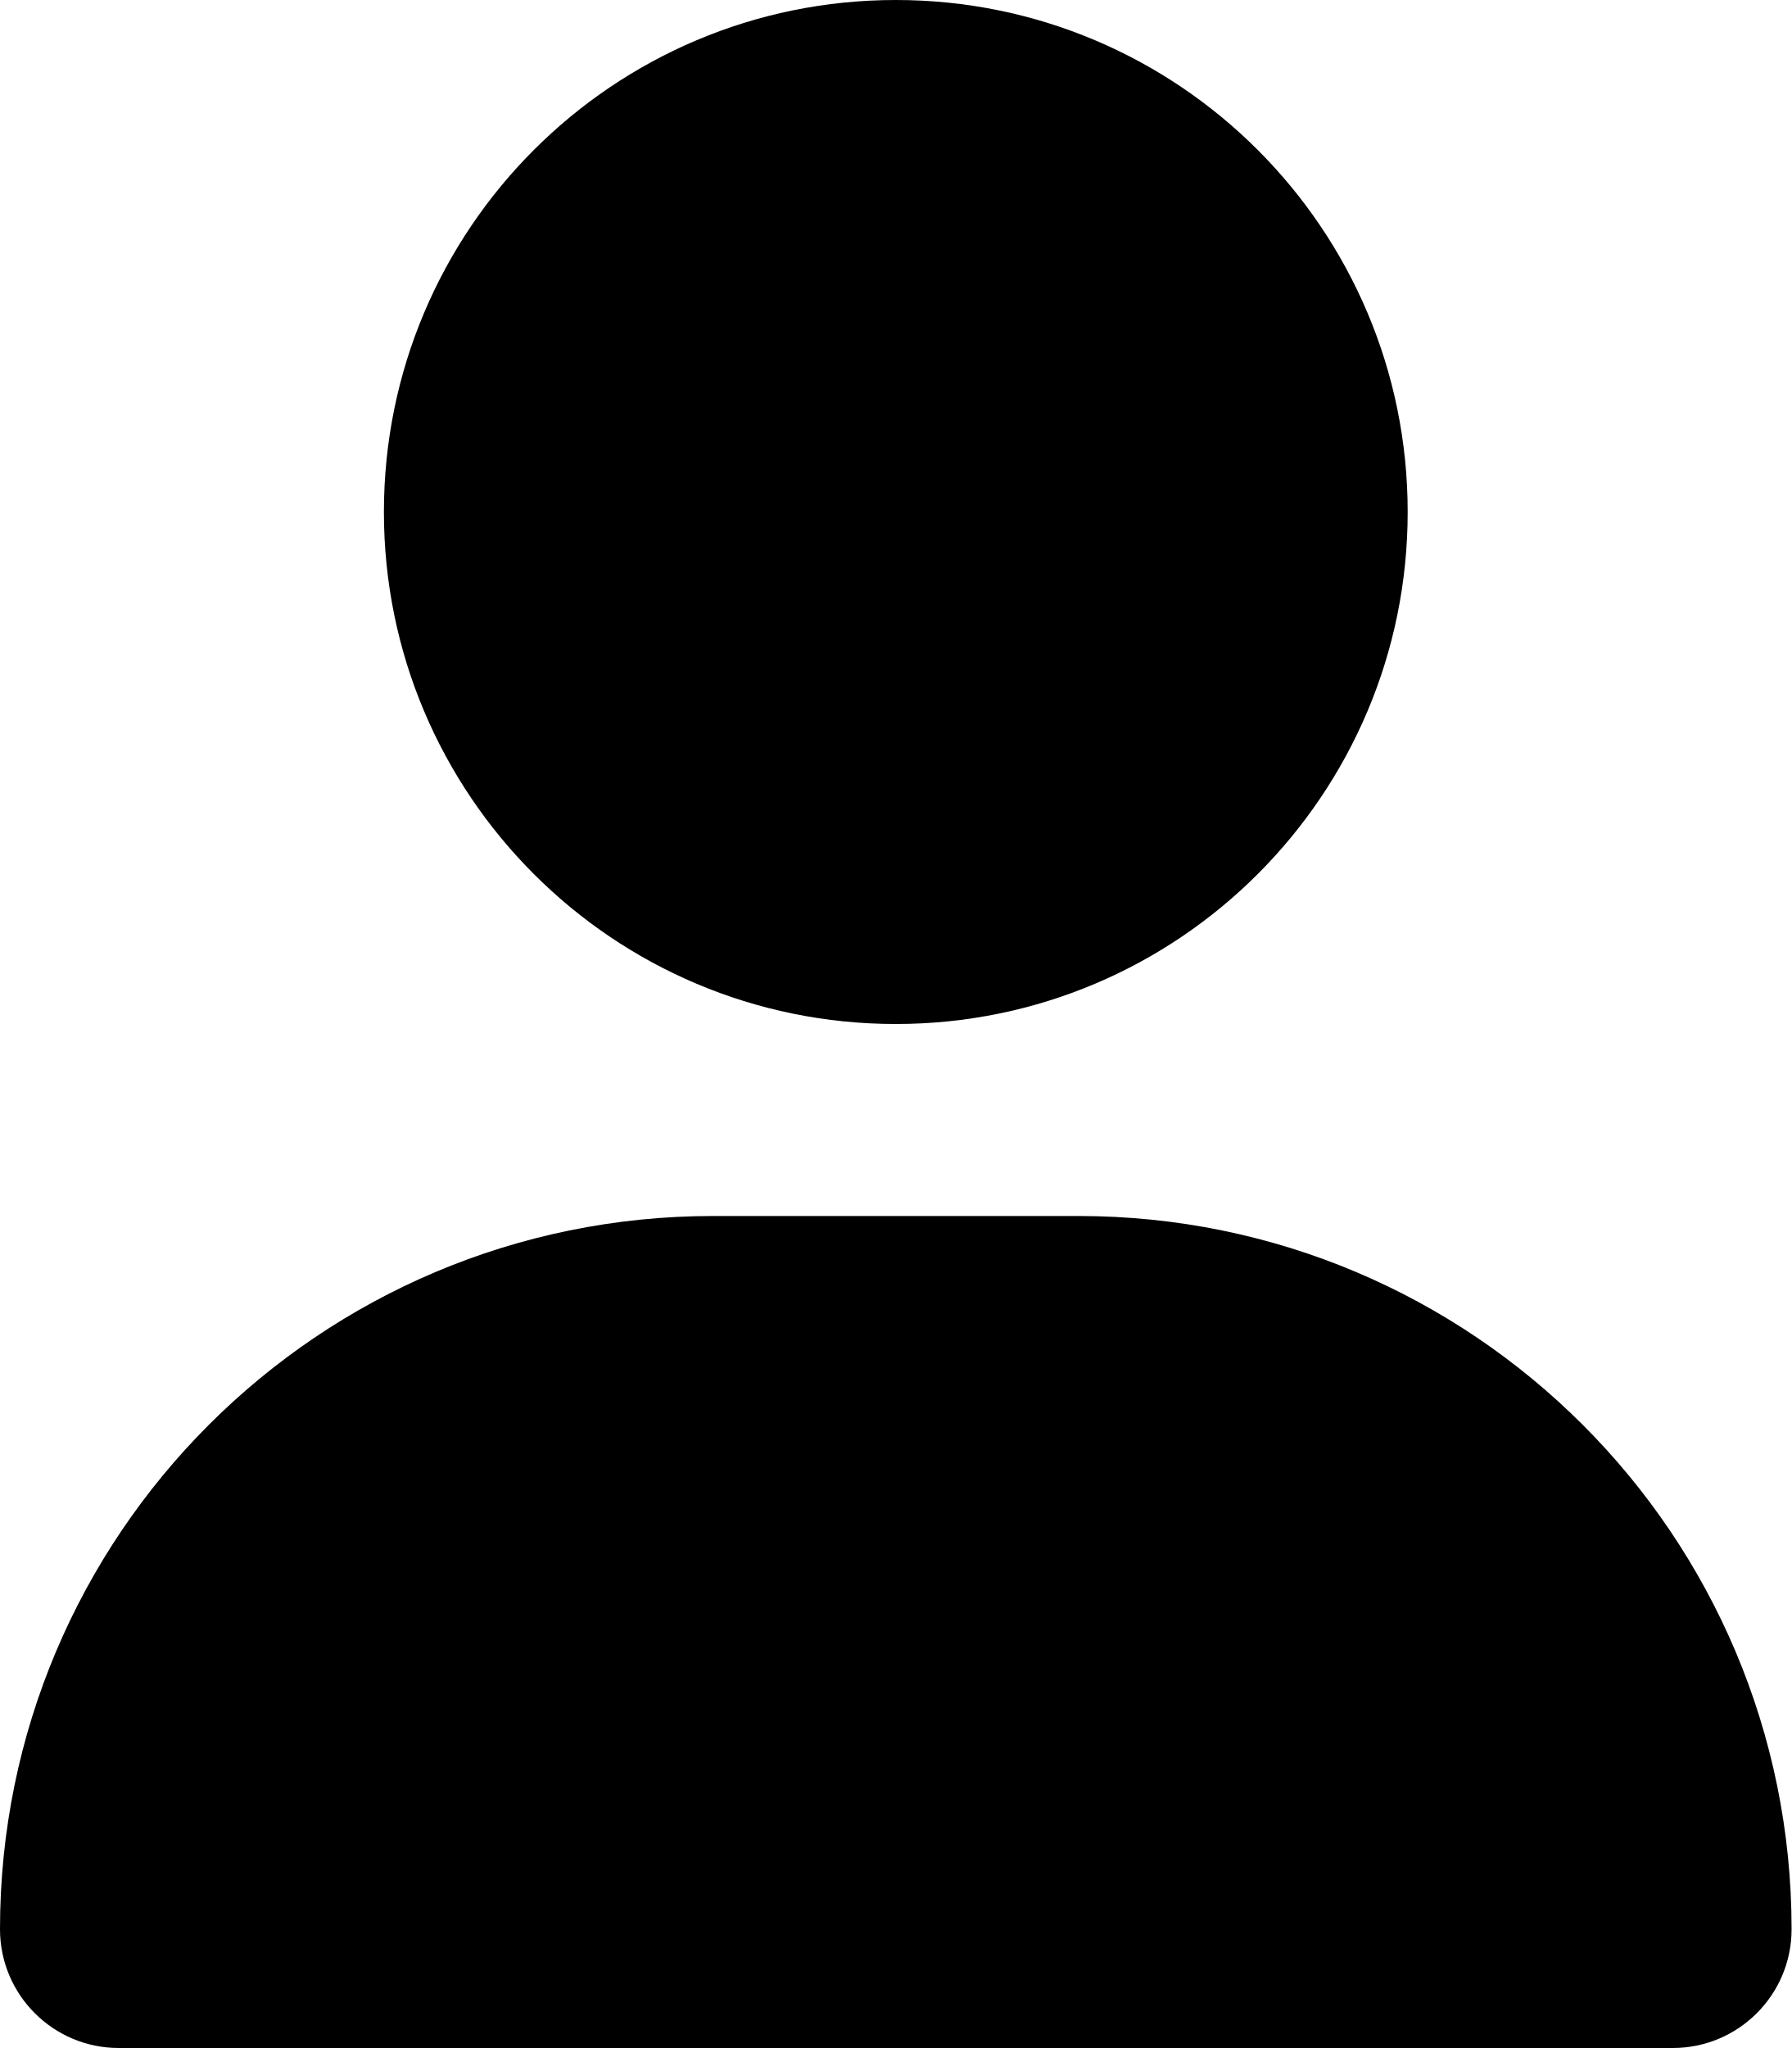
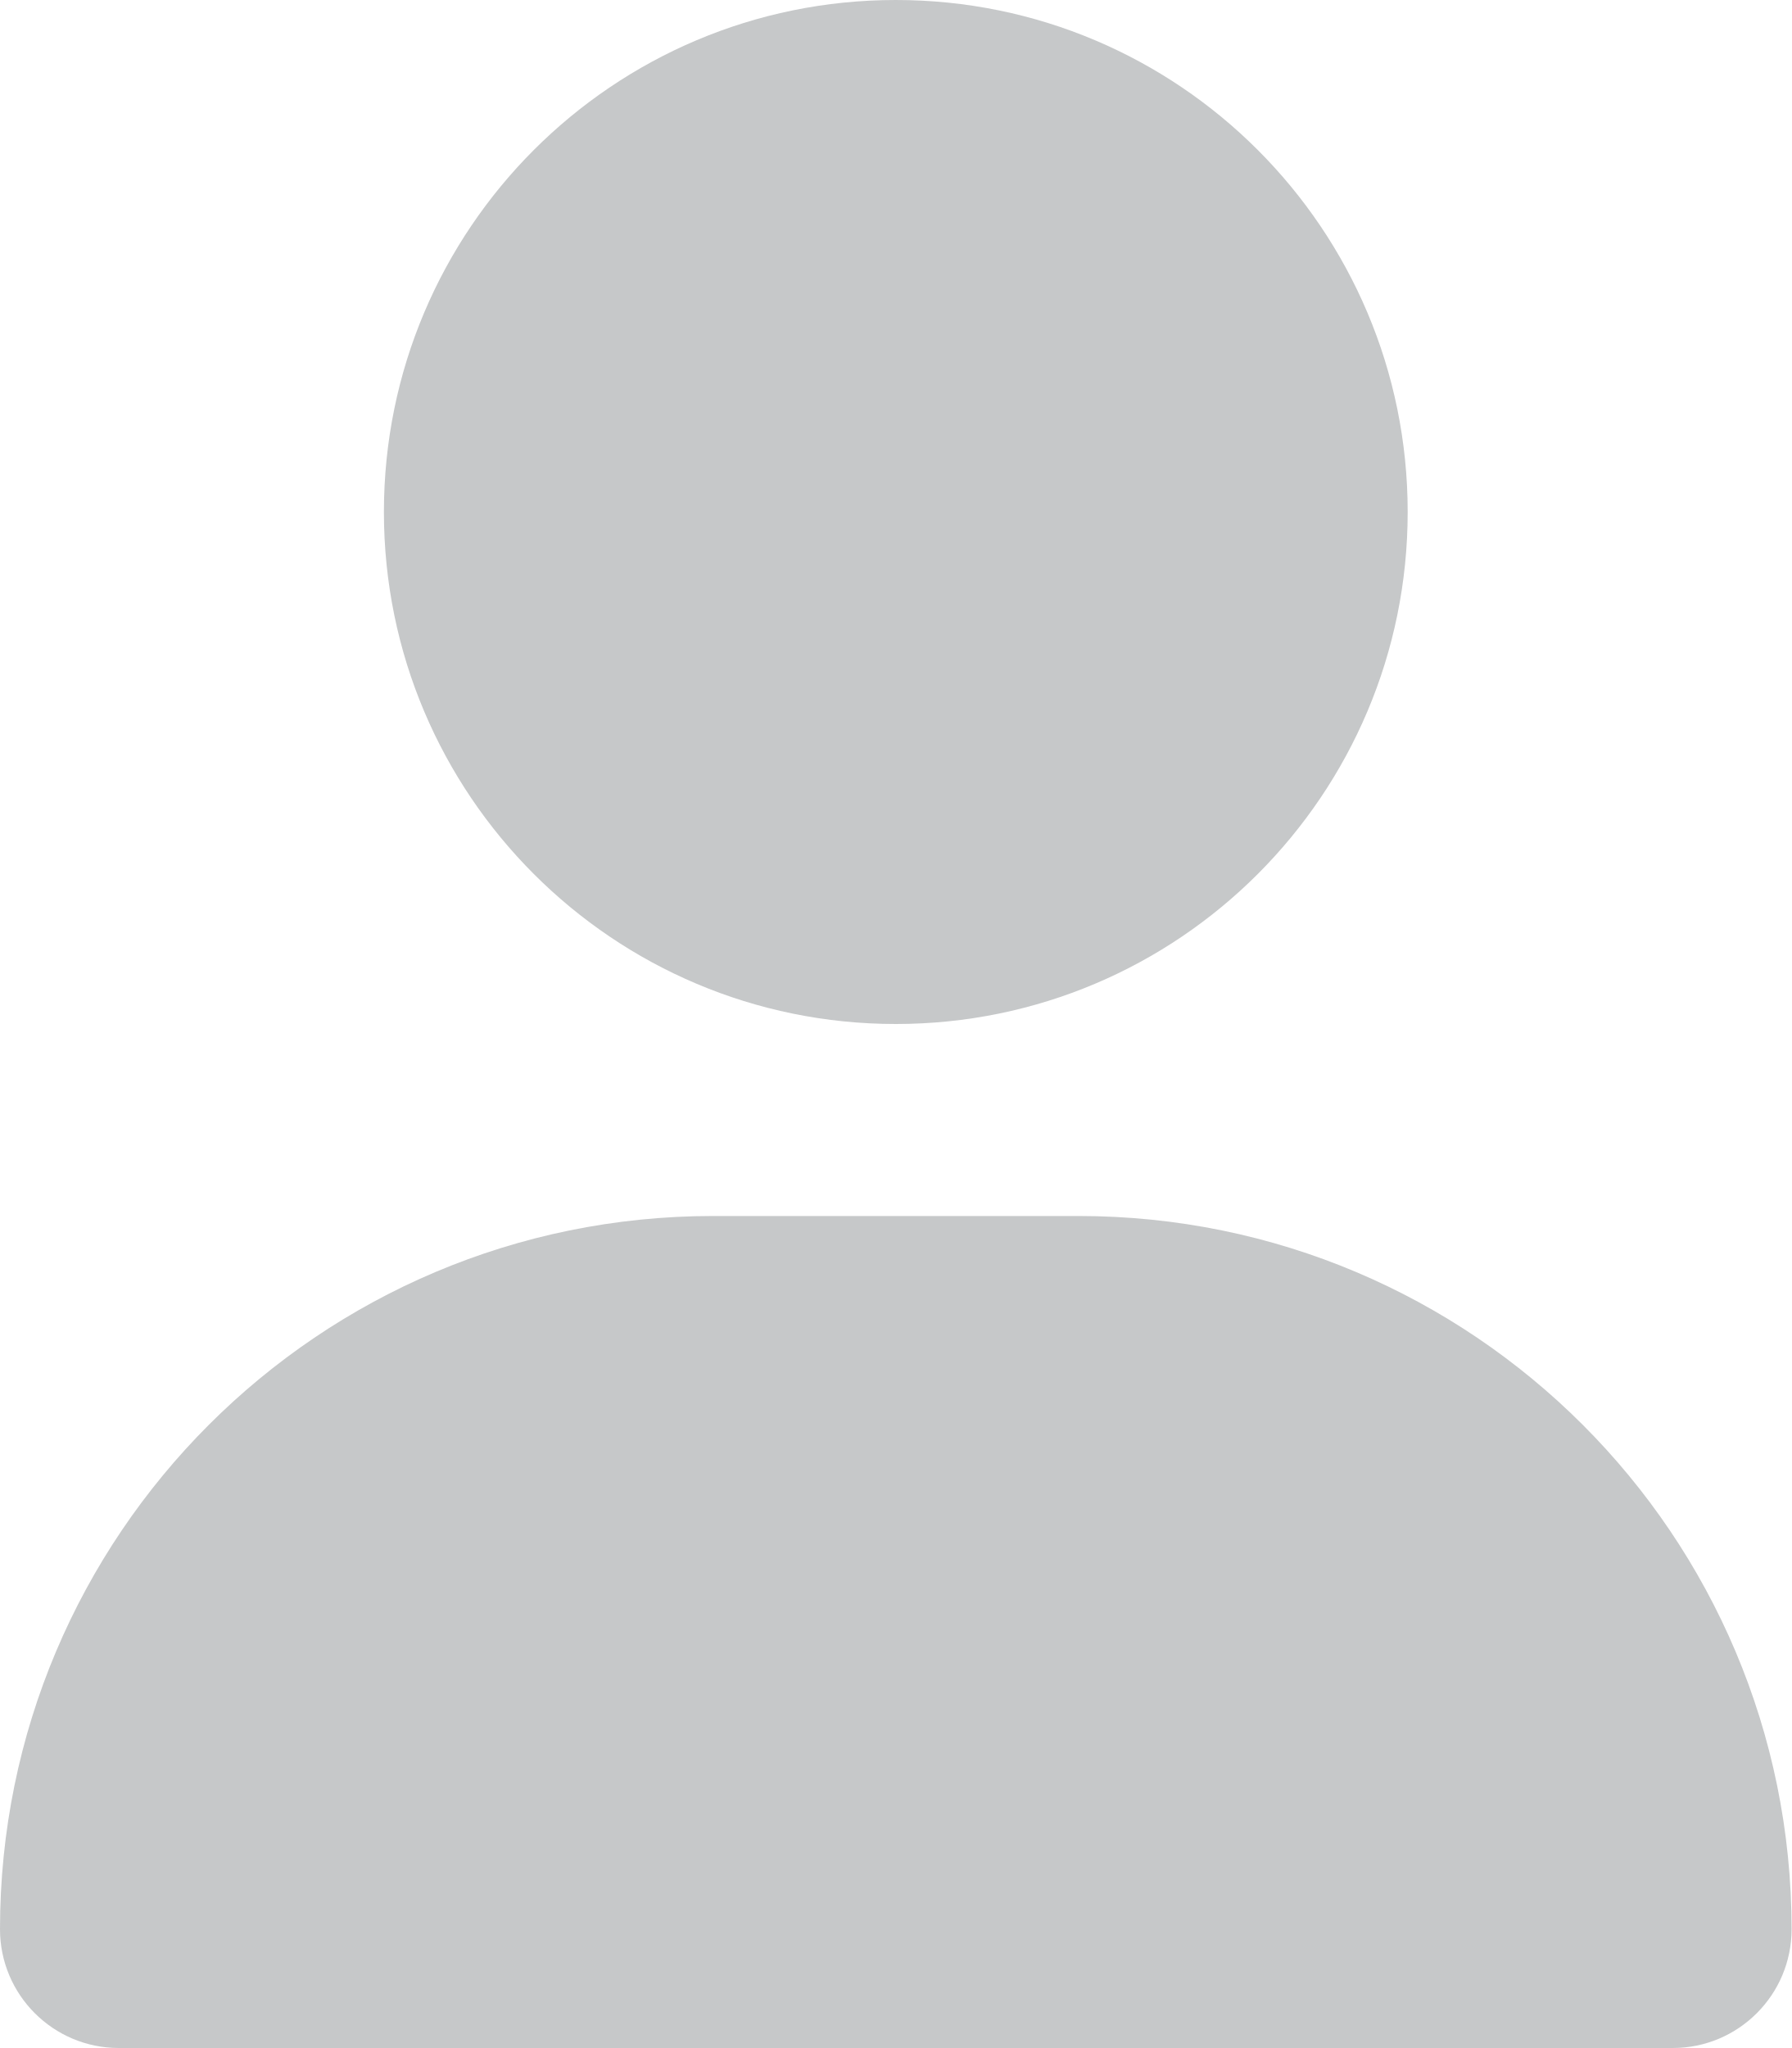
<svg xmlns="http://www.w3.org/2000/svg" viewBox="0 0 448 512">
-   <path d="M224 256A128 128 0 1 0 224 0a128 128 0 1 0 0 256zm-45.7 48C79.8 304 0 383.8 0 482.3C0 498.7 13.3 512 29.7 512l388.6 0c16.4 0 29.7-13.3 29.7-29.7C448 383.8 368.2 304 269.7 304l-91.4 0z" />
+   <path fill="#c6c8c9" d="M224 256A128 128 0 1 0 224 0a128 128 0 1 0 0 256zm-45.7 48C79.8 304 0 383.8 0 482.3C0 498.7 13.3 512 29.7 512l388.6 0c16.4 0 29.7-13.3 29.7-29.7C448 383.8 368.2 304 269.7 304l-91.4 0z" />
</svg>
